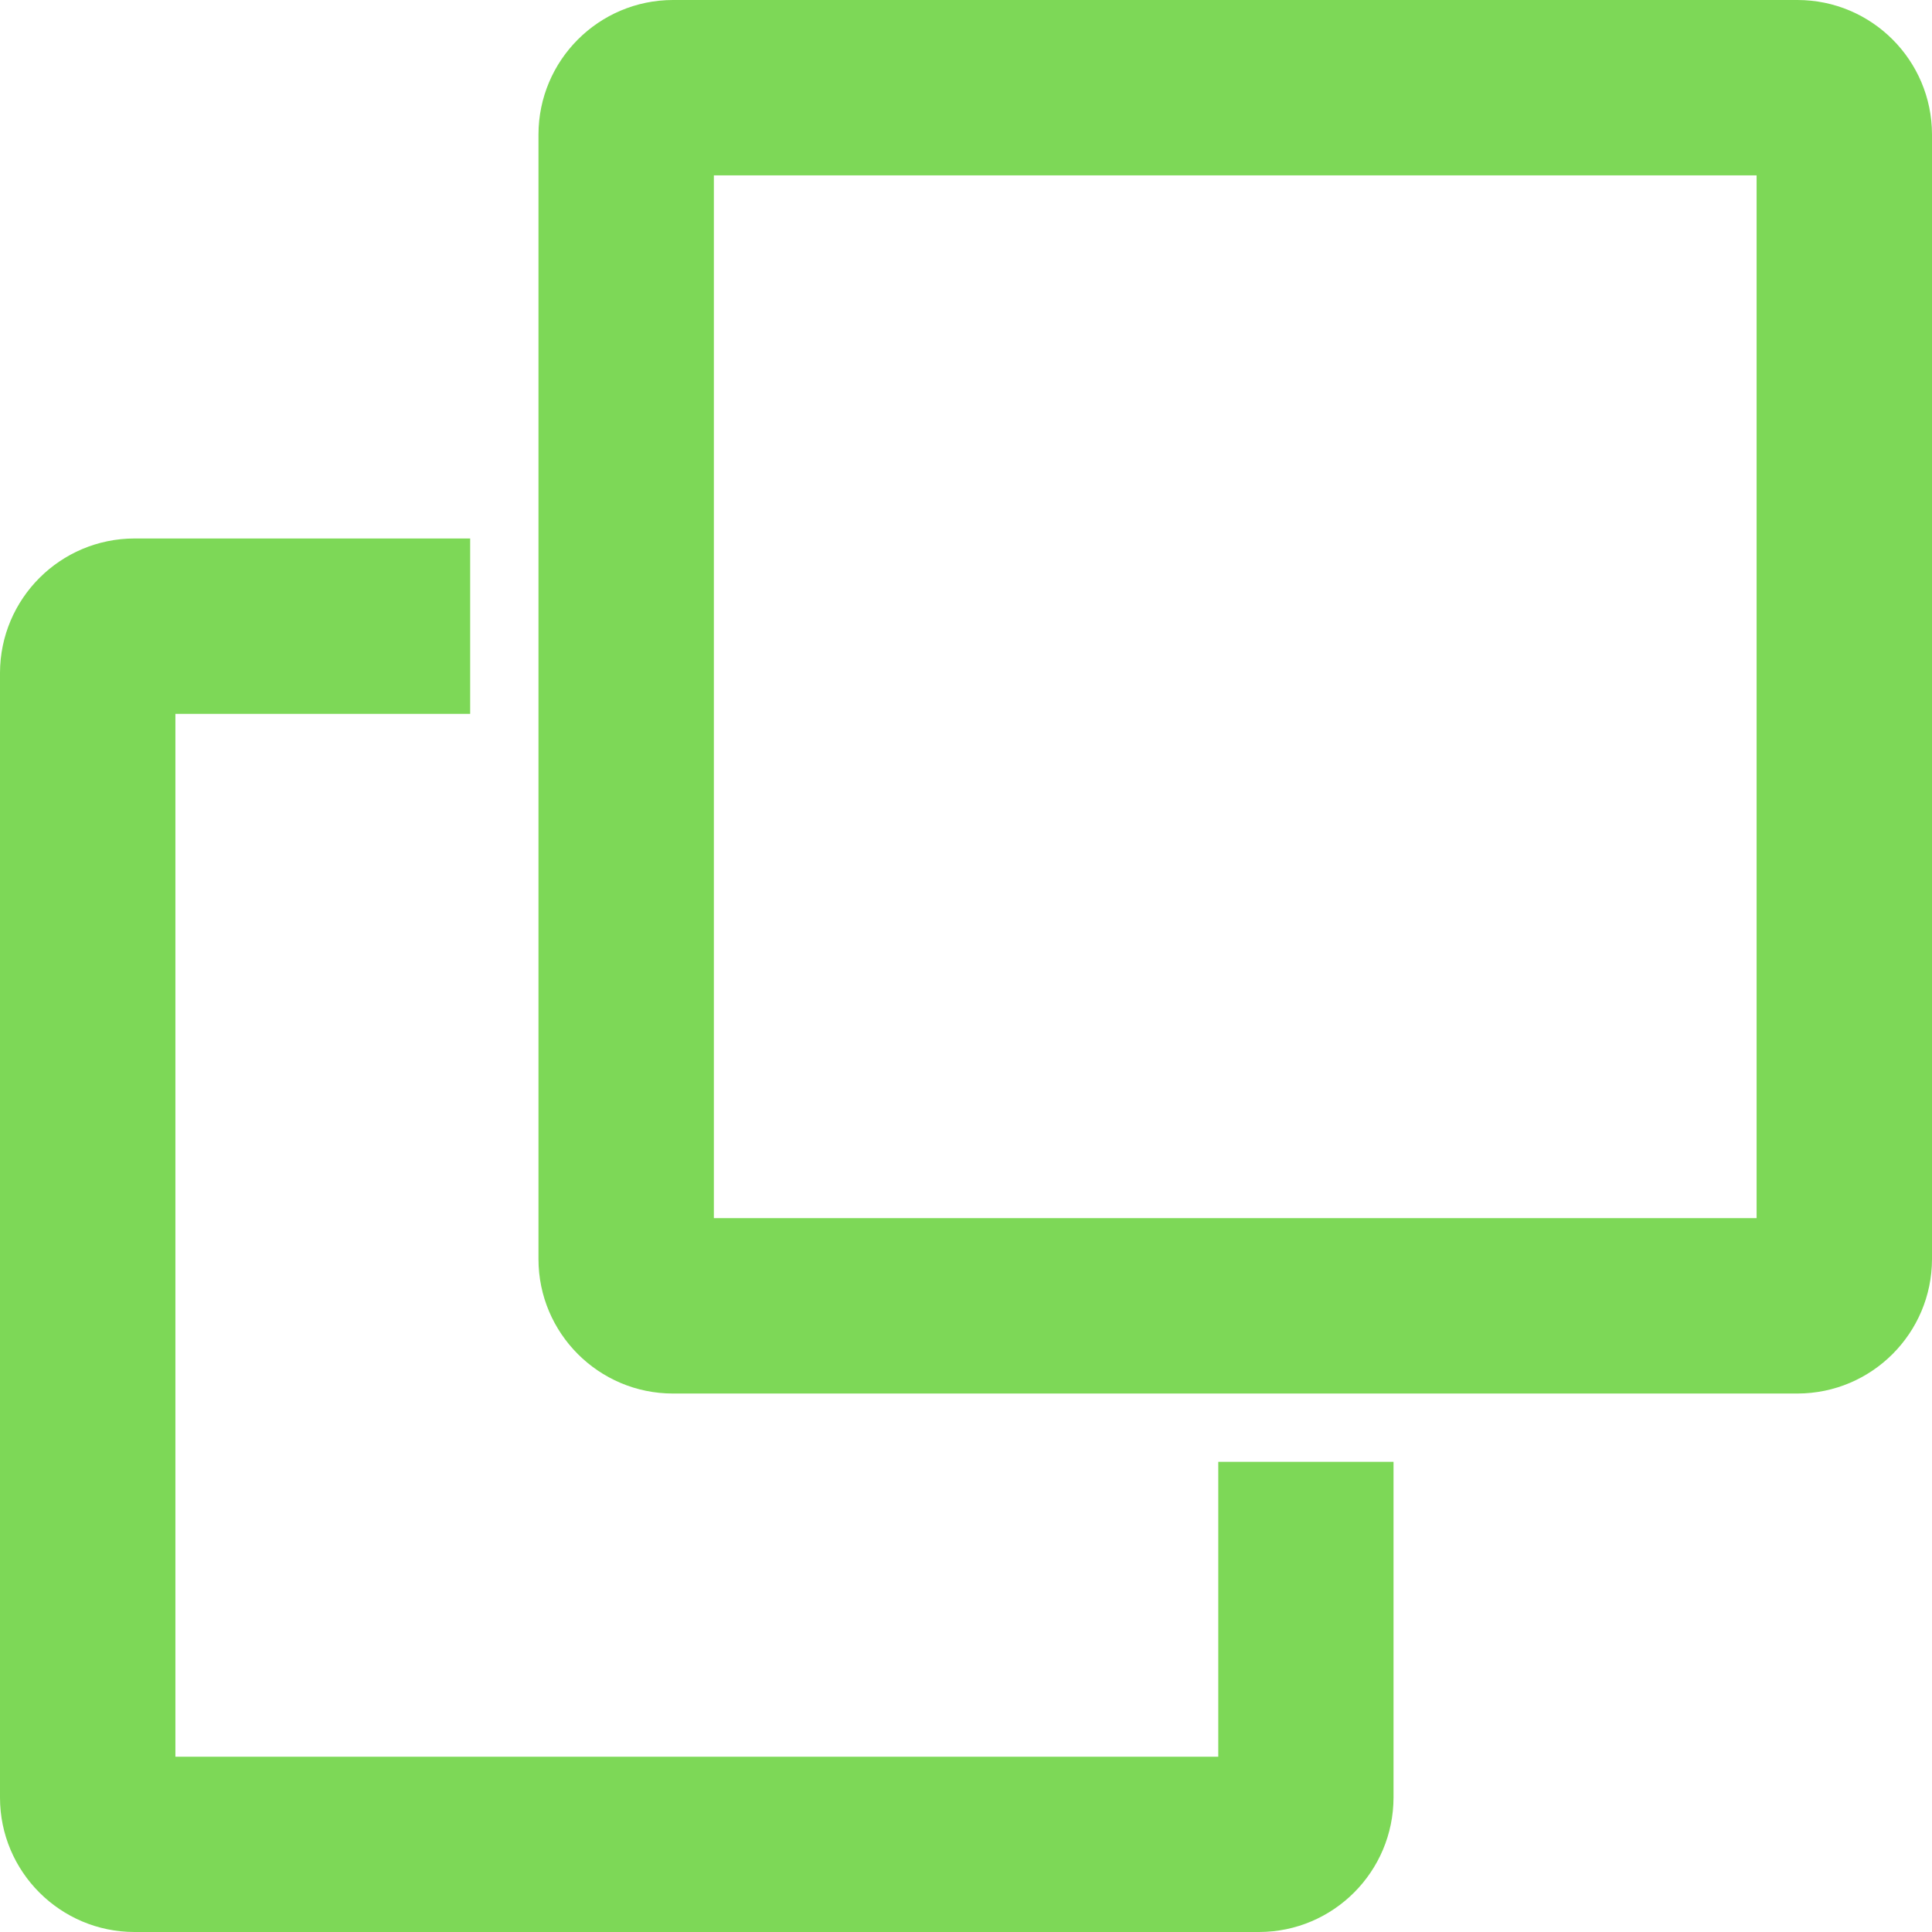
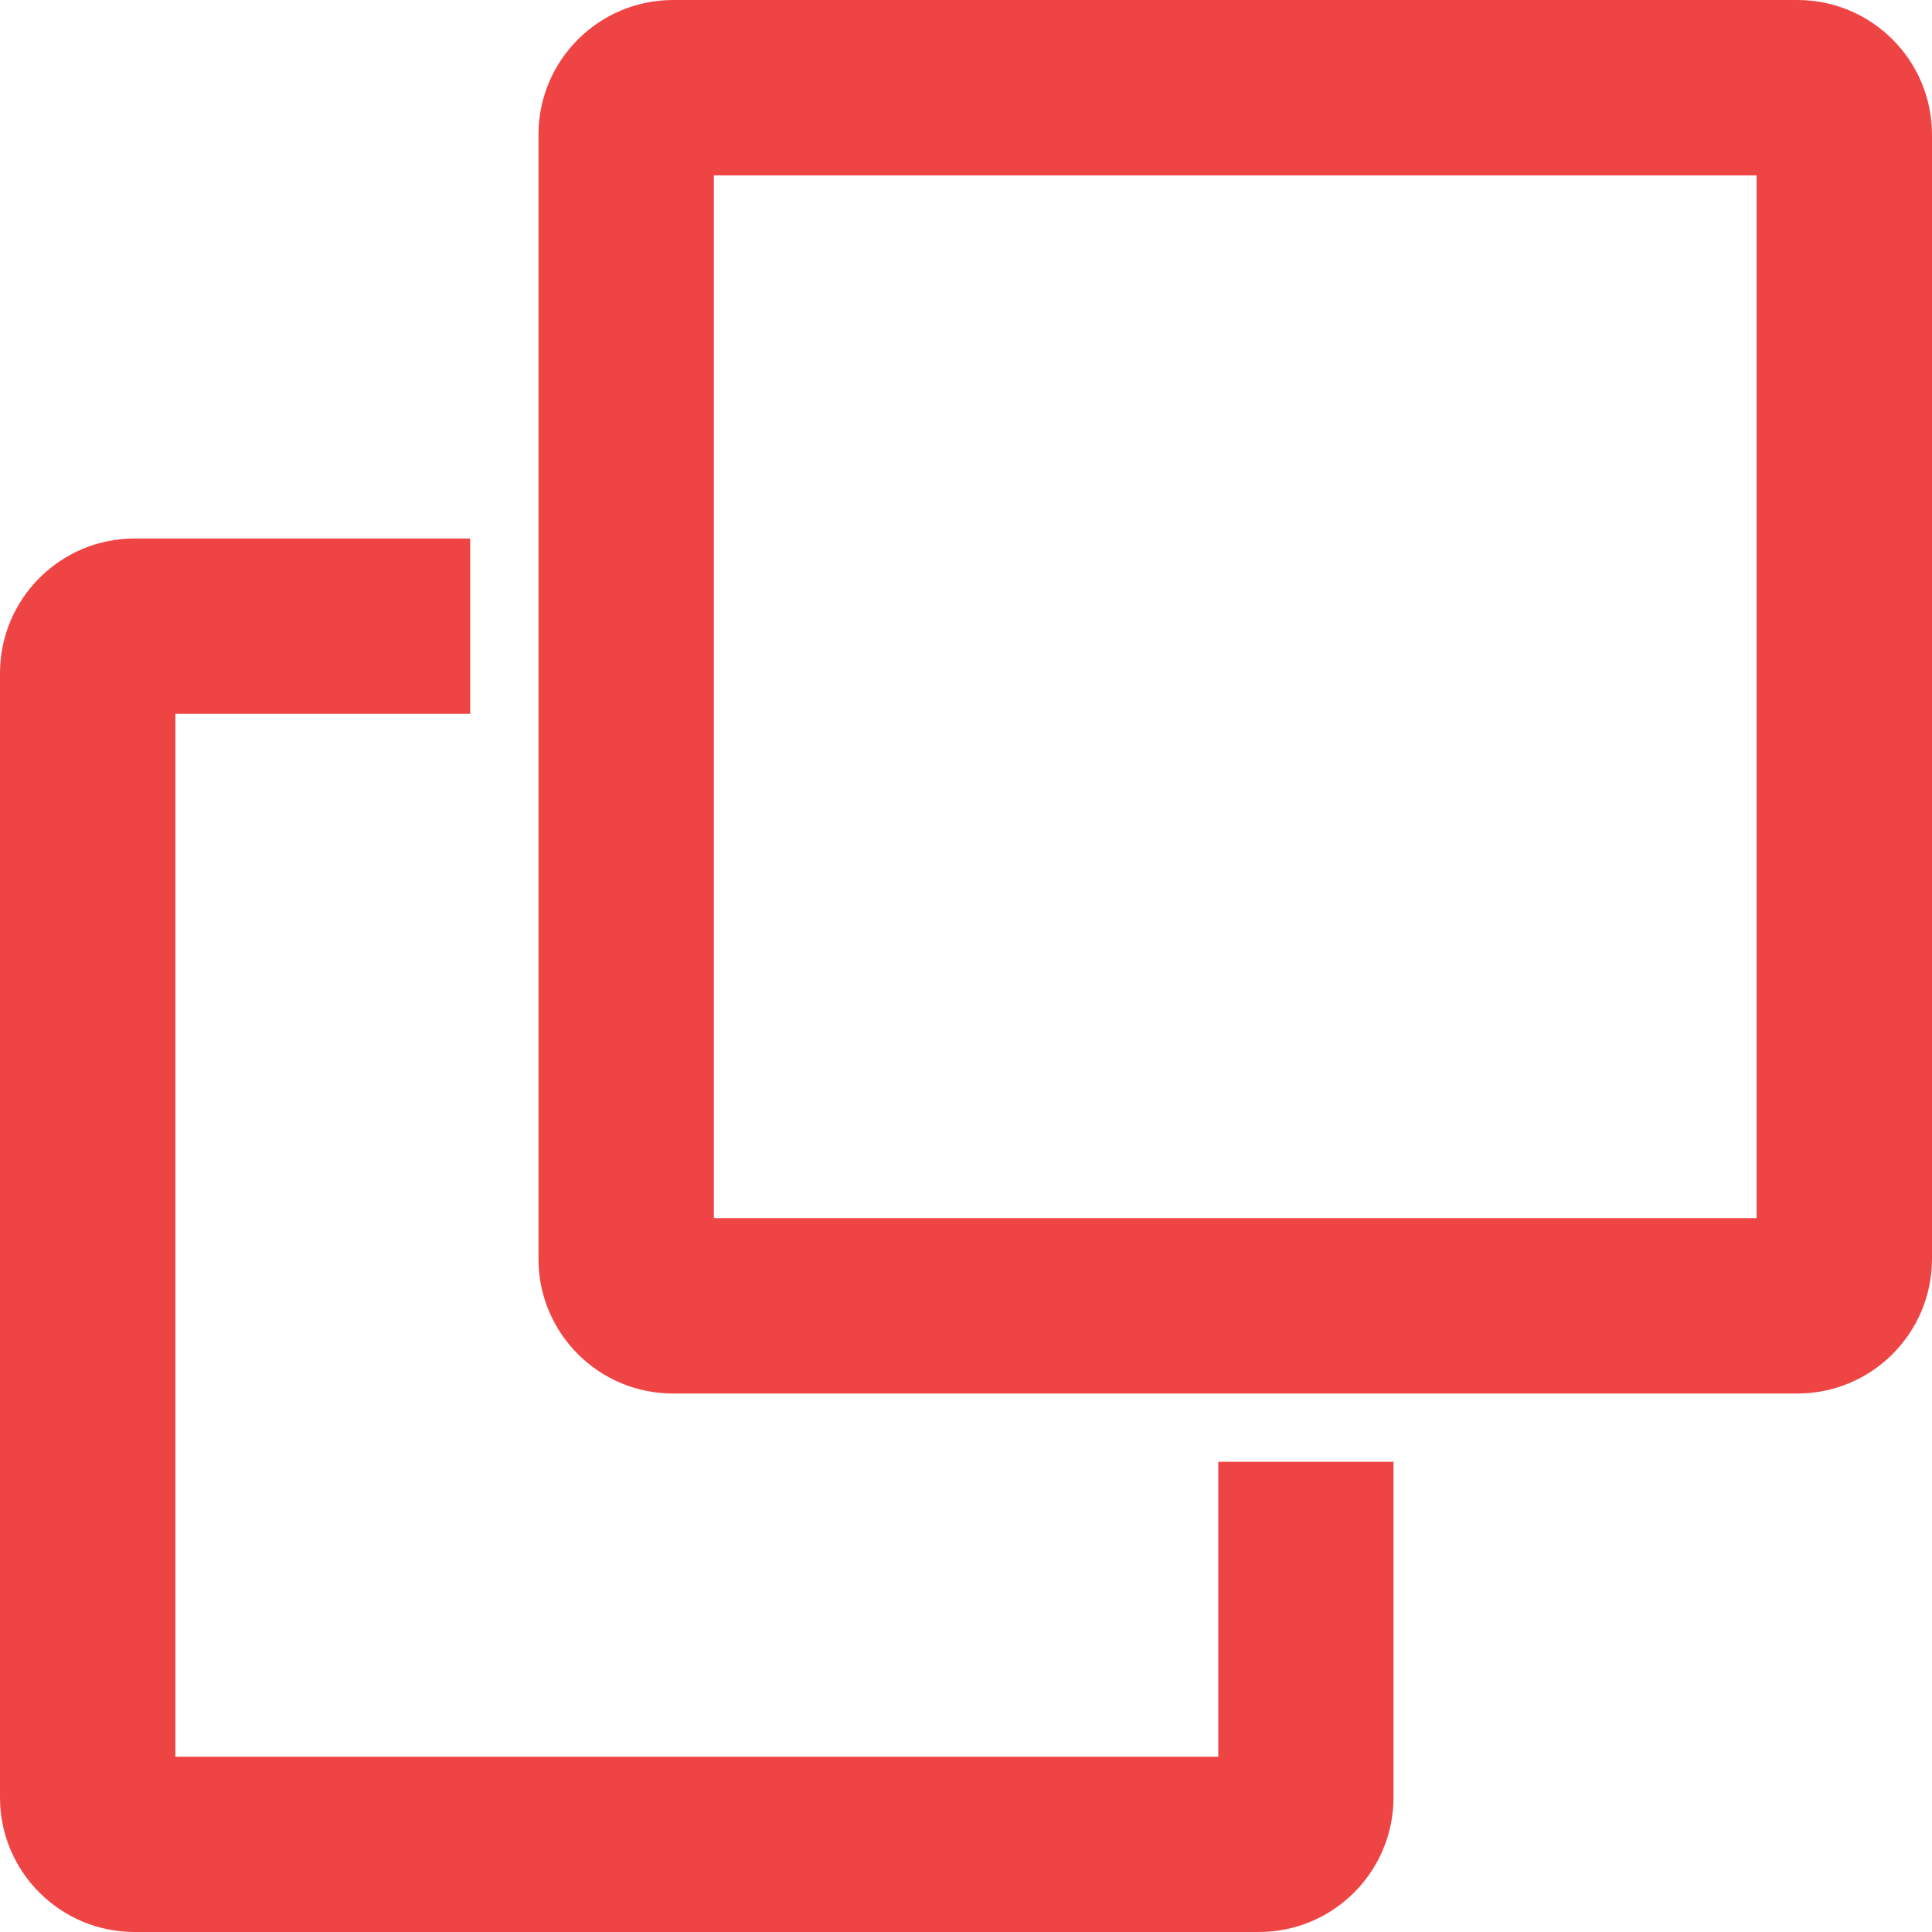
<svg xmlns="http://www.w3.org/2000/svg" width="14" height="14" viewBox="0 0 14 14">
  <g fill="none" fill-rule="evenodd">
    <path fill="none" d="M0 0h14v14H0z" />
-     <path fill="#7dd857" fill-rule="nonzero" d="M13.025 0H4.876a.976.976 0 0 0-.974.975v8.149c0 .537.437.974.974.974h8.15A.976.976 0 0 0 14 9.124V.974A.976.976 0 0 0 13.025 0zm-.296 8.827H5.173V1.271h7.556v7.556zM8.827 12.73H1.271V5.173h2.136V3.902H.975A.976.976 0 0 0 0 4.876v8.15c0 .537.437.974.975.974h8.149a.976.976 0 0 0 .974-.975v-2.432h-1.27v2.136z" />
+     <path fill="#EF4444" fill-rule="nonzero" d="M13.025 0H4.876a.976.976 0 0 0-.974.975v8.149c0 .537.437.974.974.974h8.15A.976.976 0 0 0 14 9.124V.974A.976.976 0 0 0 13.025 0zm-.296 8.827H5.173V1.271h7.556v7.556zM8.827 12.73H1.271V5.173h2.136V3.902H.975A.976.976 0 0 0 0 4.876v8.15c0 .537.437.974.975.974h8.149a.976.976 0 0 0 .974-.975v-2.432h-1.27v2.136z" />
  </g>
</svg>
